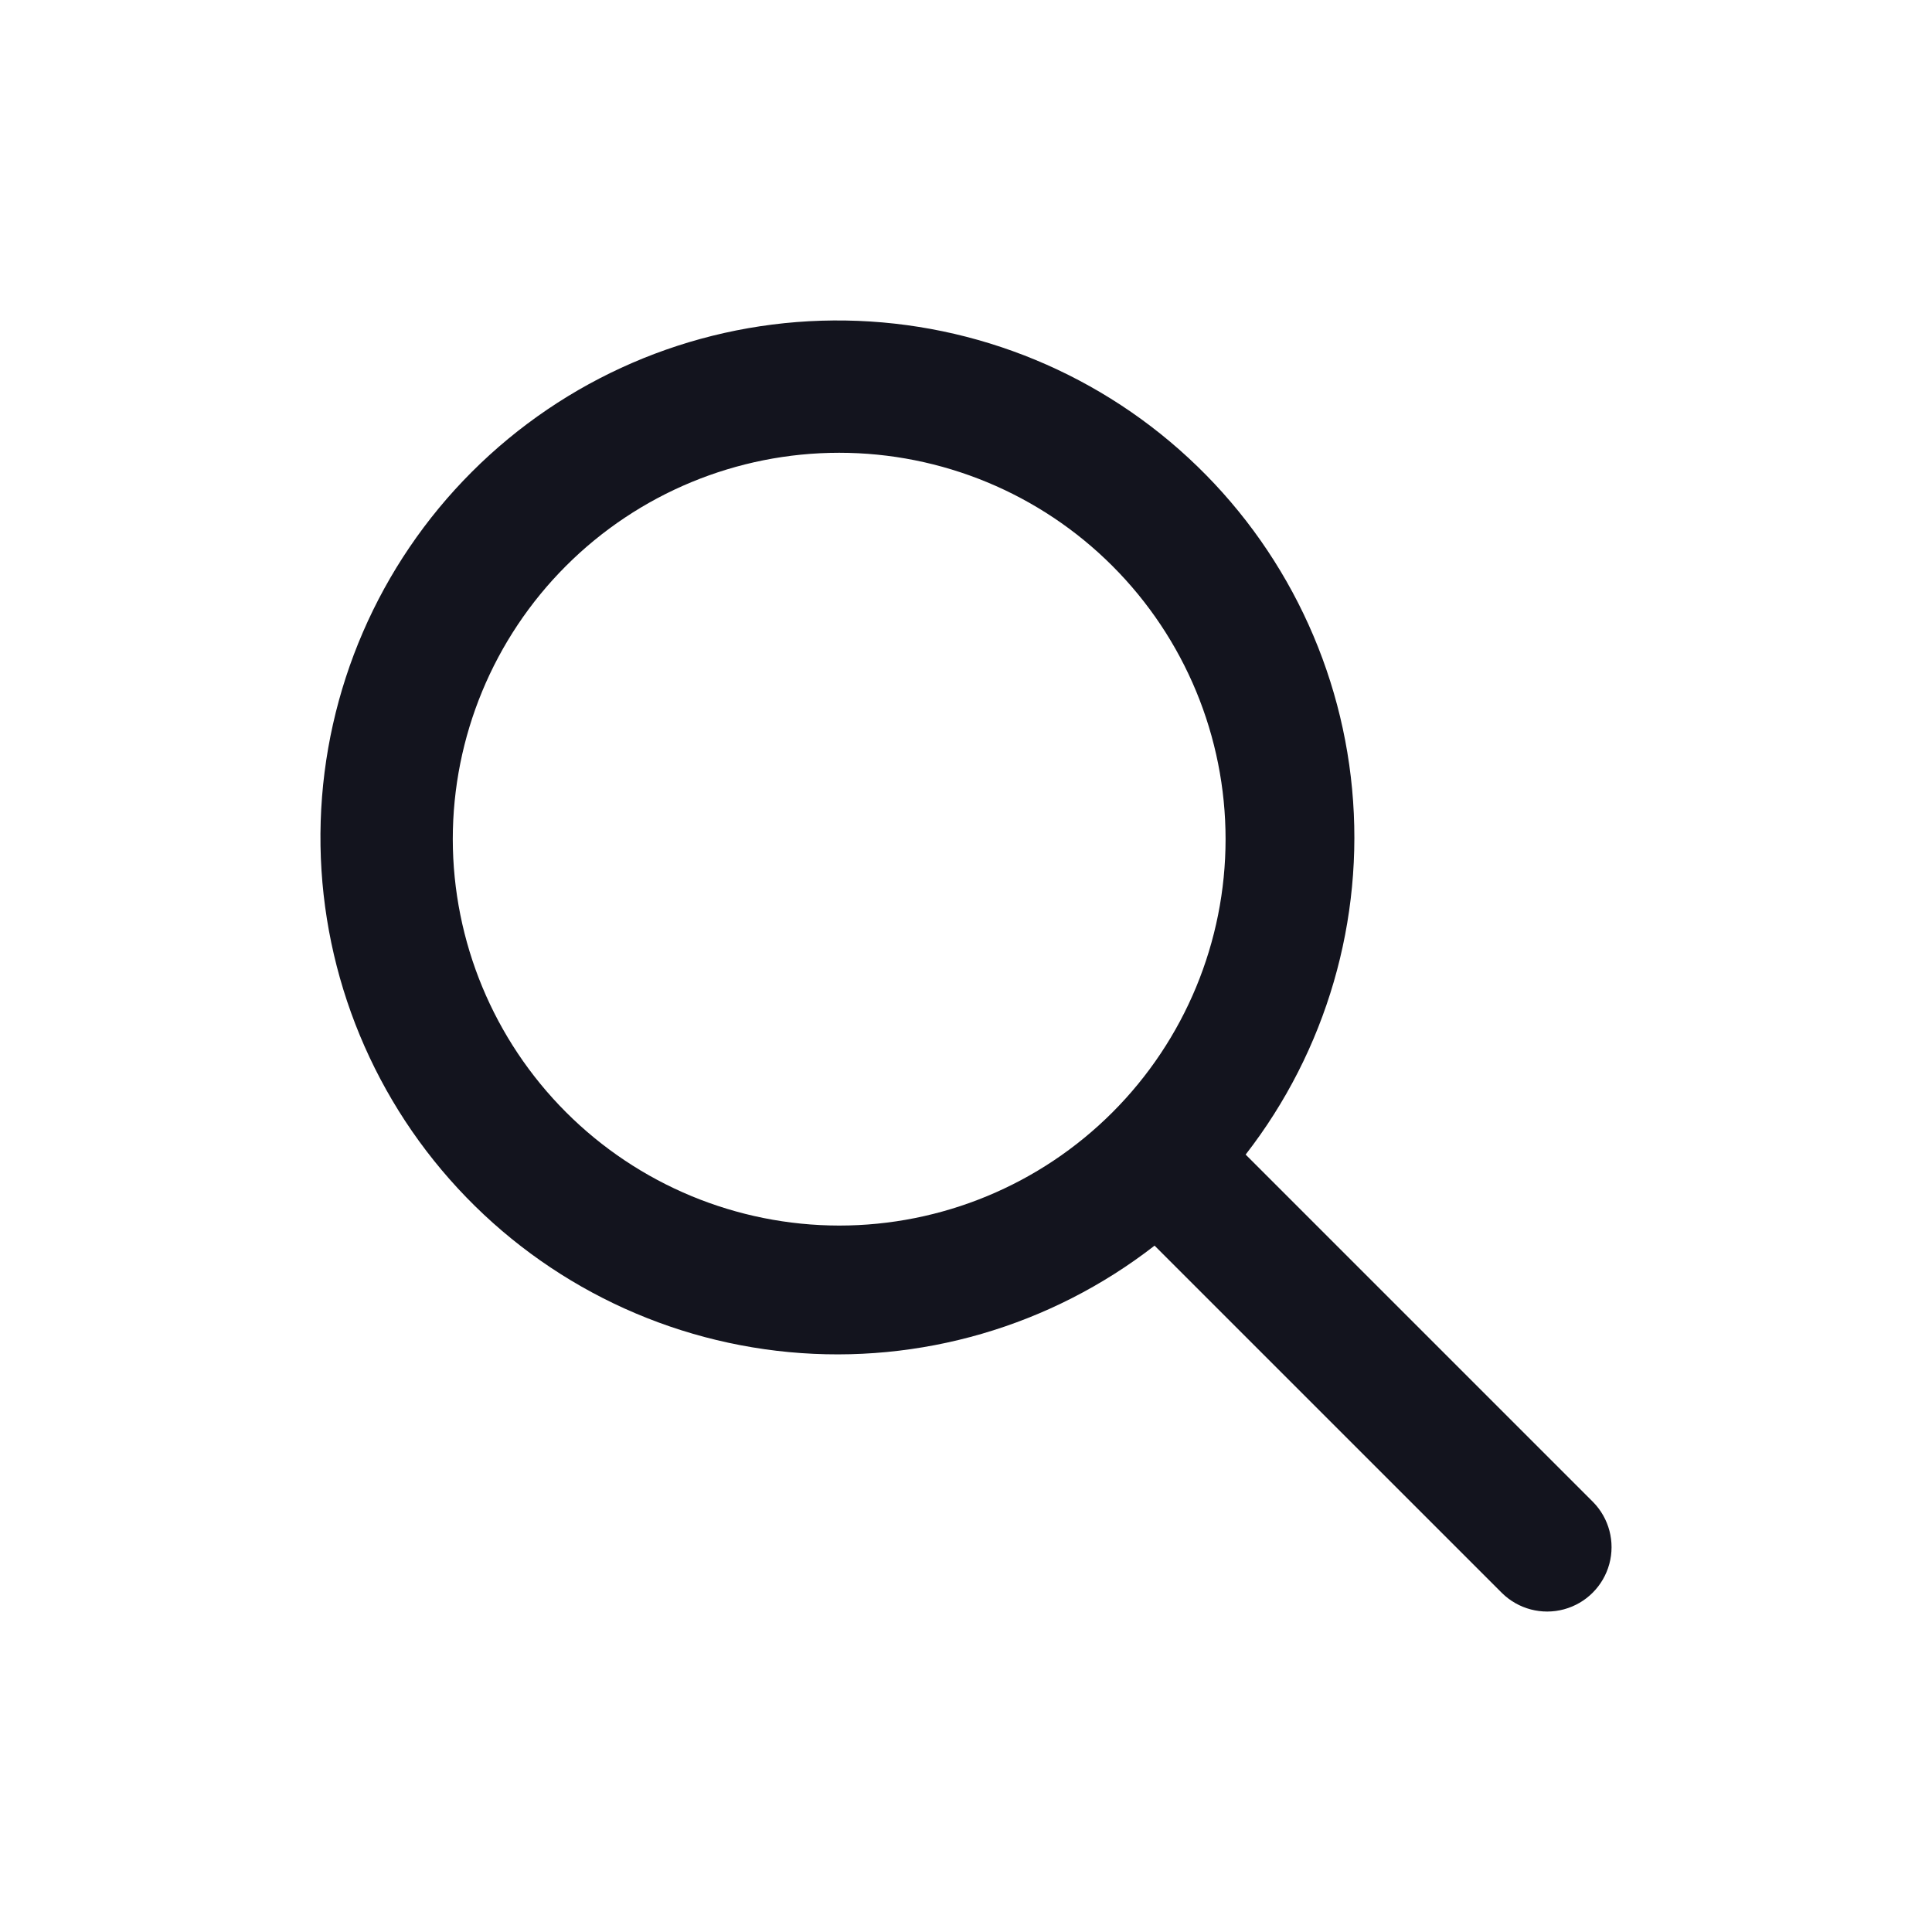
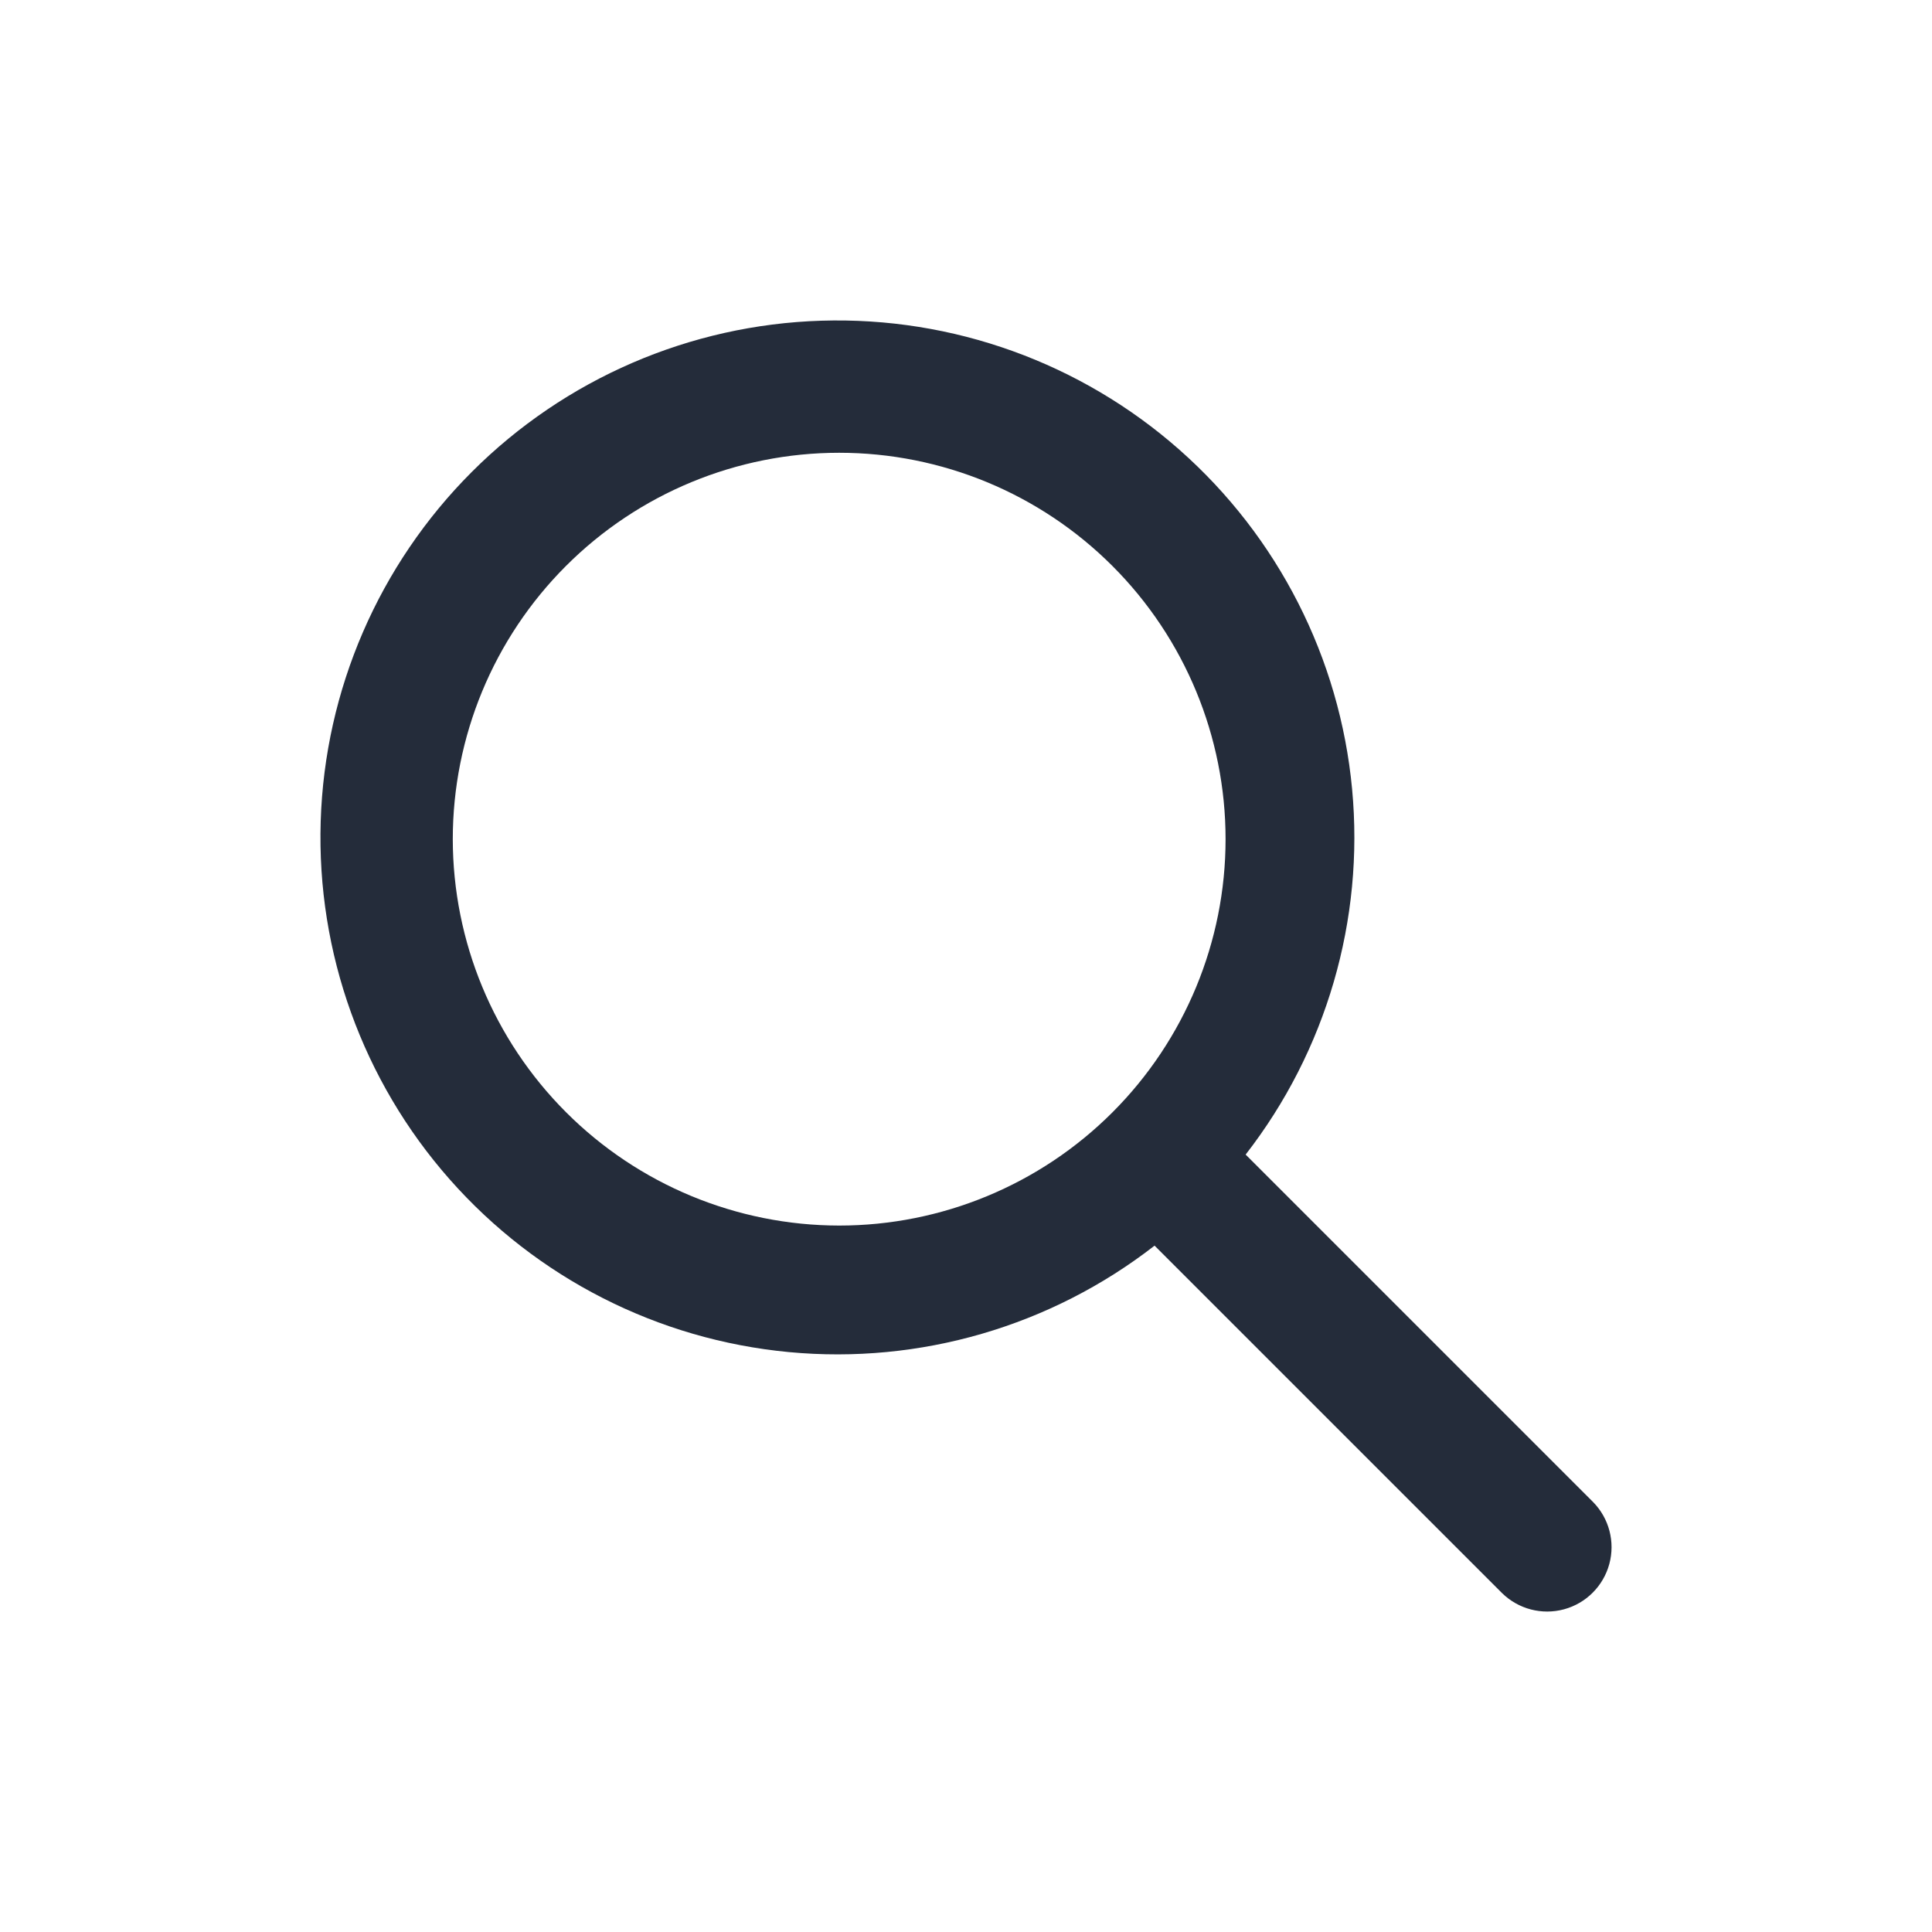
<svg xmlns="http://www.w3.org/2000/svg" version="1.1" width="700pt" height="700pt" viewBox="0,0,256,256">
-   <g fill="#13141e" fill-rule="nonzero" stroke="none" stroke-width="1" stroke-linecap="butt" stroke-linejoin="miter" stroke-miterlimit="10" stroke-dasharray="" stroke-dashoffset="0" font-family="none" font-weight="none" font-size="none" text-anchor="none" style="mix-blend-mode: normal">
+   <g fill="#242c3a" fill-rule="nonzero" stroke="none" stroke-width="1" stroke-linecap="butt" stroke-linejoin="miter" stroke-miterlimit="10" stroke-dasharray="" stroke-dashoffset="0" font-family="none" font-weight="none" font-size="none" text-anchor="none" style="mix-blend-mode: normal">
    <g transform="translate(0.0015,0.0012)">
      <g>
        <g transform="translate(0.2631,25.86198) scale(0.36571,0.36571)">
          <path d="M450.6,347.61c29.238,-37.629 43.031,-84.992 38.574,-132.44c-4.457,-47.448 -26.828,-91.406 -62.562,-122.93c-35.734,-31.527 -82.141,-48.25 -129.77,-46.762c-47.629,1.484 -92.902,21.07 -126.6,54.77c-33.699,33.695 -53.285,78.969 -54.77,126.6c-1.488,47.629 15.234,94.035 46.762,129.77c31.527,35.734 75.492,58.105 122.94,62.562c47.445,4.457 94.805,-9.336 132.43,-38.574l125.9,125.89c5.91,5.805 14.457,8.039 22.453,5.871c7.996,-2.168 14.242,-8.414 16.41,-16.41c2.168,-7.996 -0.066,-16.543 -5.871,-22.453zM163.33,233.33c0,-37.129 14.75,-72.738 41.008,-98.992c26.254,-26.258 61.863,-41.008 98.992,-41.008c37.133,0 72.742,14.75 98.996,41.008c26.254,26.254 41.004,61.863 41.004,98.992c0,37.133 -14.75,72.742 -41.004,98.996c-26.254,26.254 -61.863,41.004 -98.996,41.004c-37.117,-0.039 -72.703,-14.801 -98.949,-41.047c-26.246,-26.246 -41.008,-61.832 -41.051,-98.953z" />
        </g>
      </g>
    </g>
  </g>
</svg>
